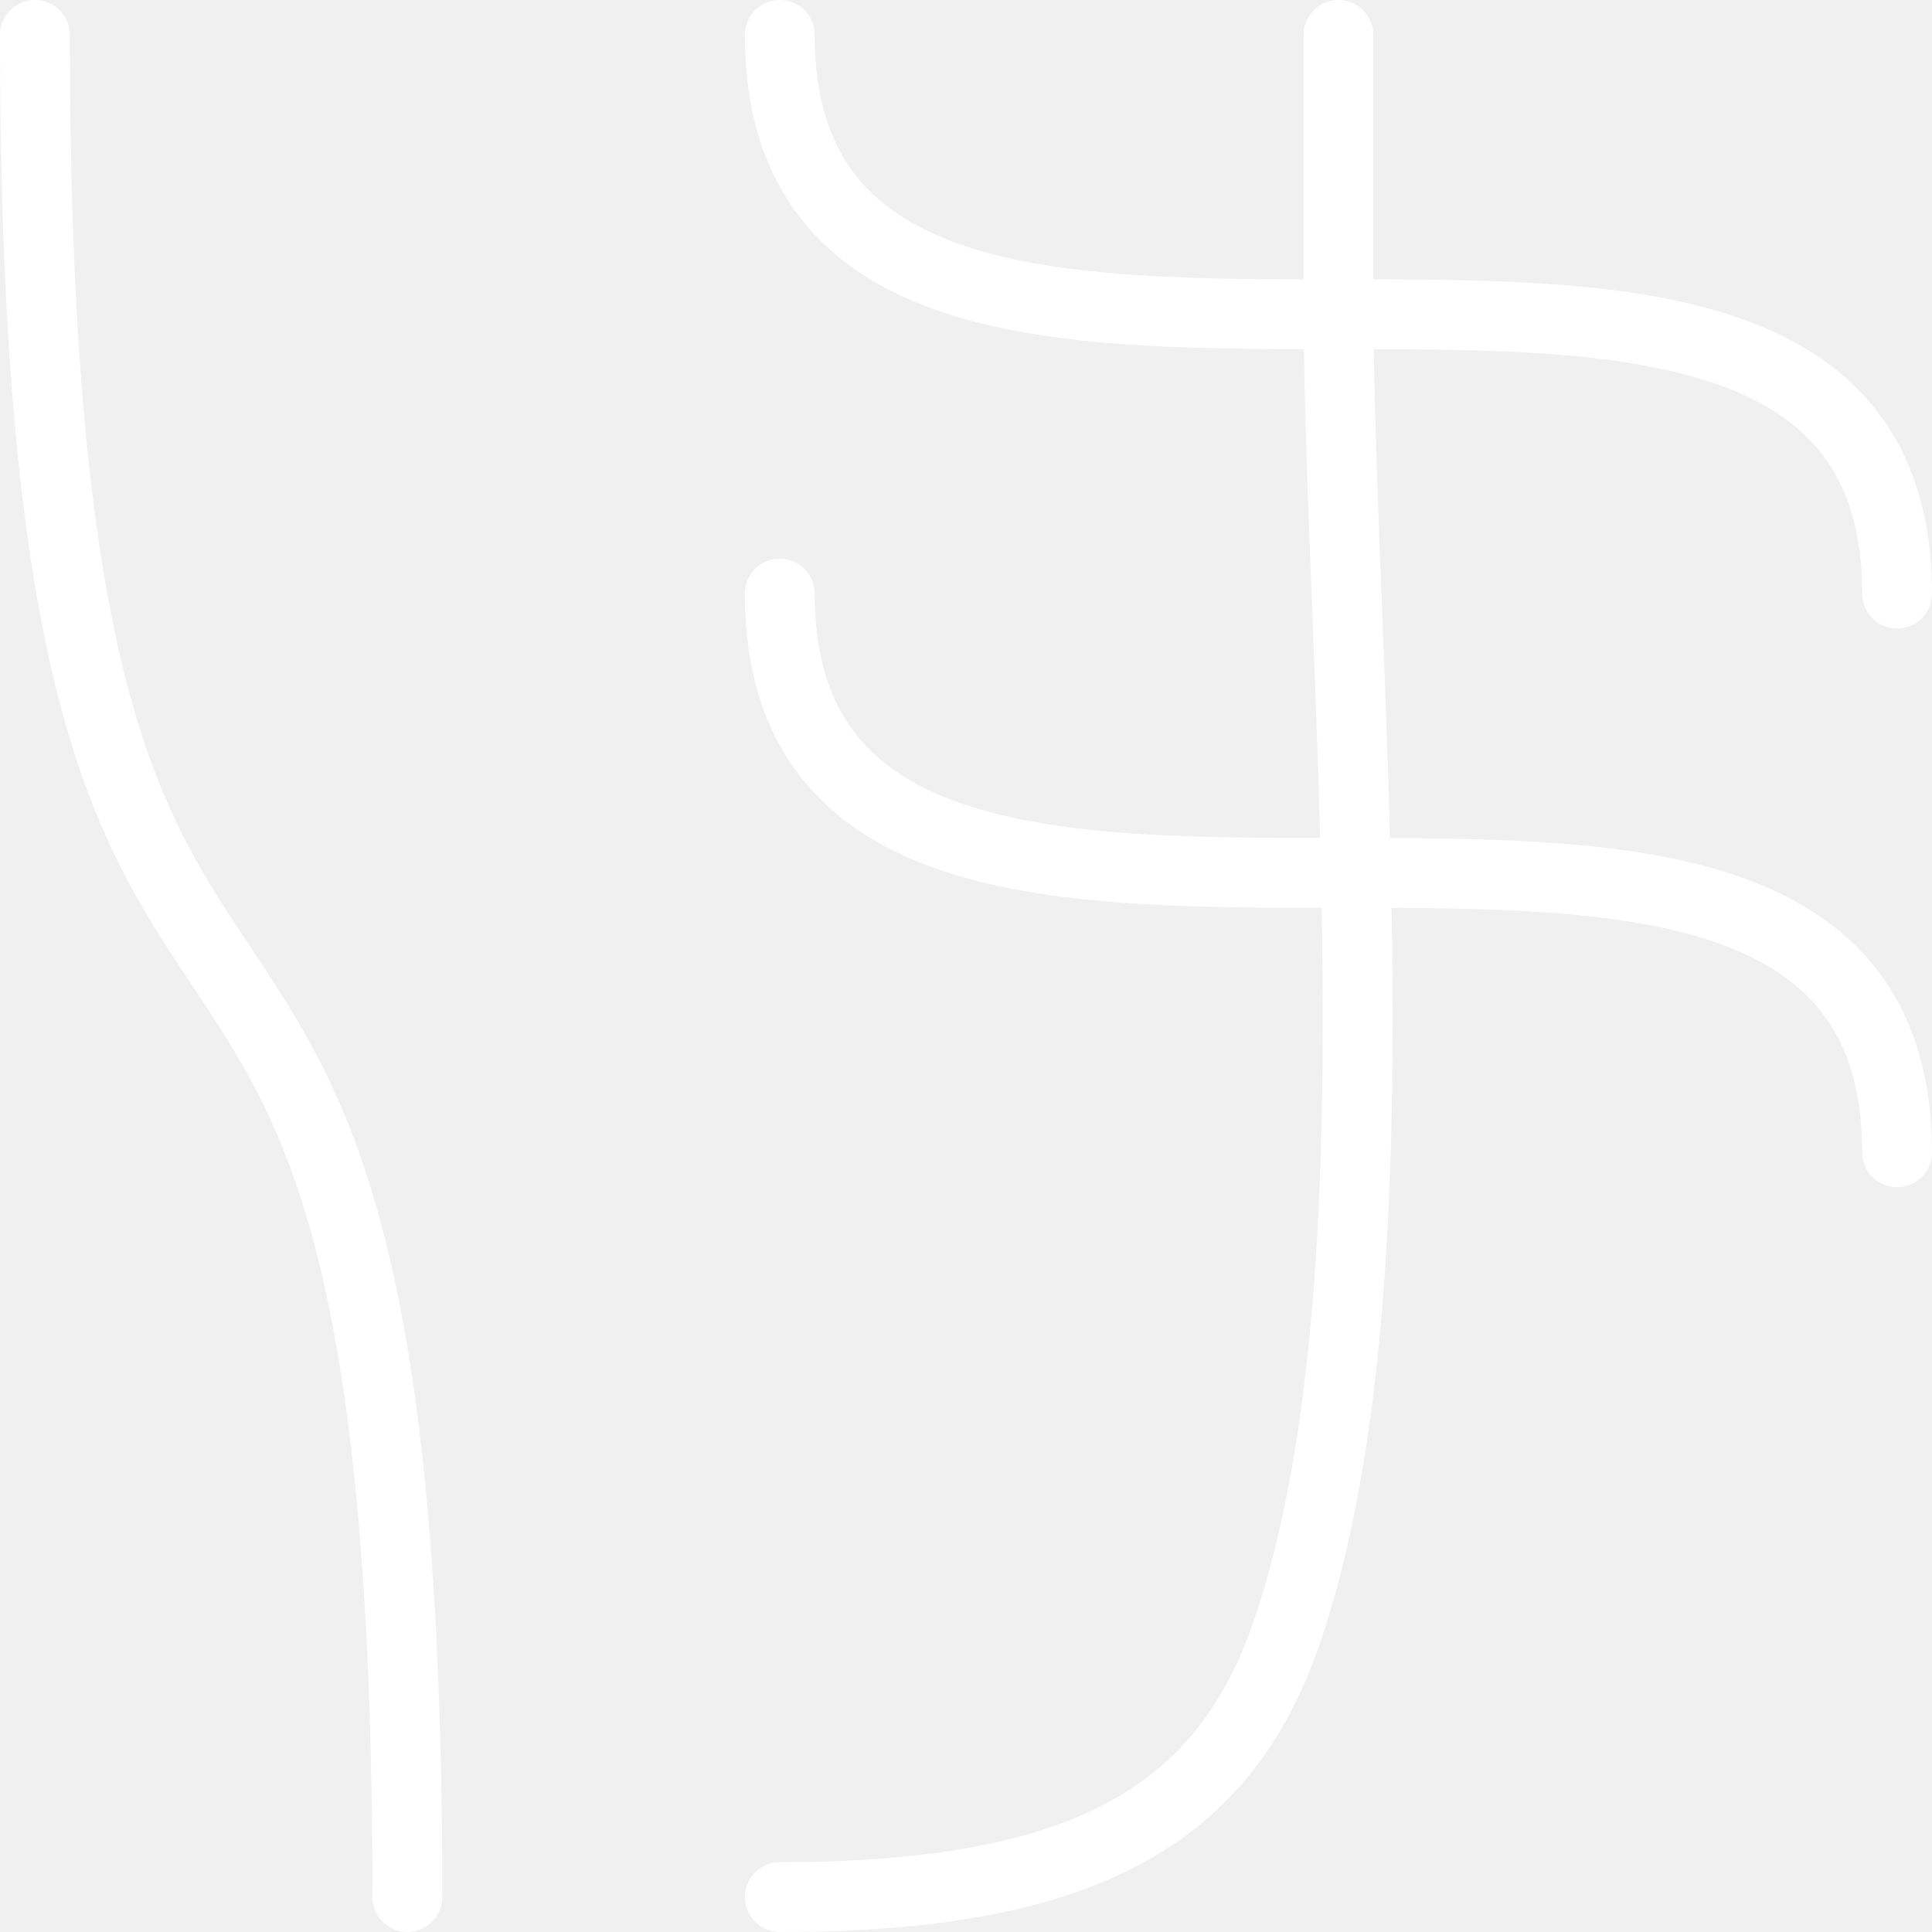
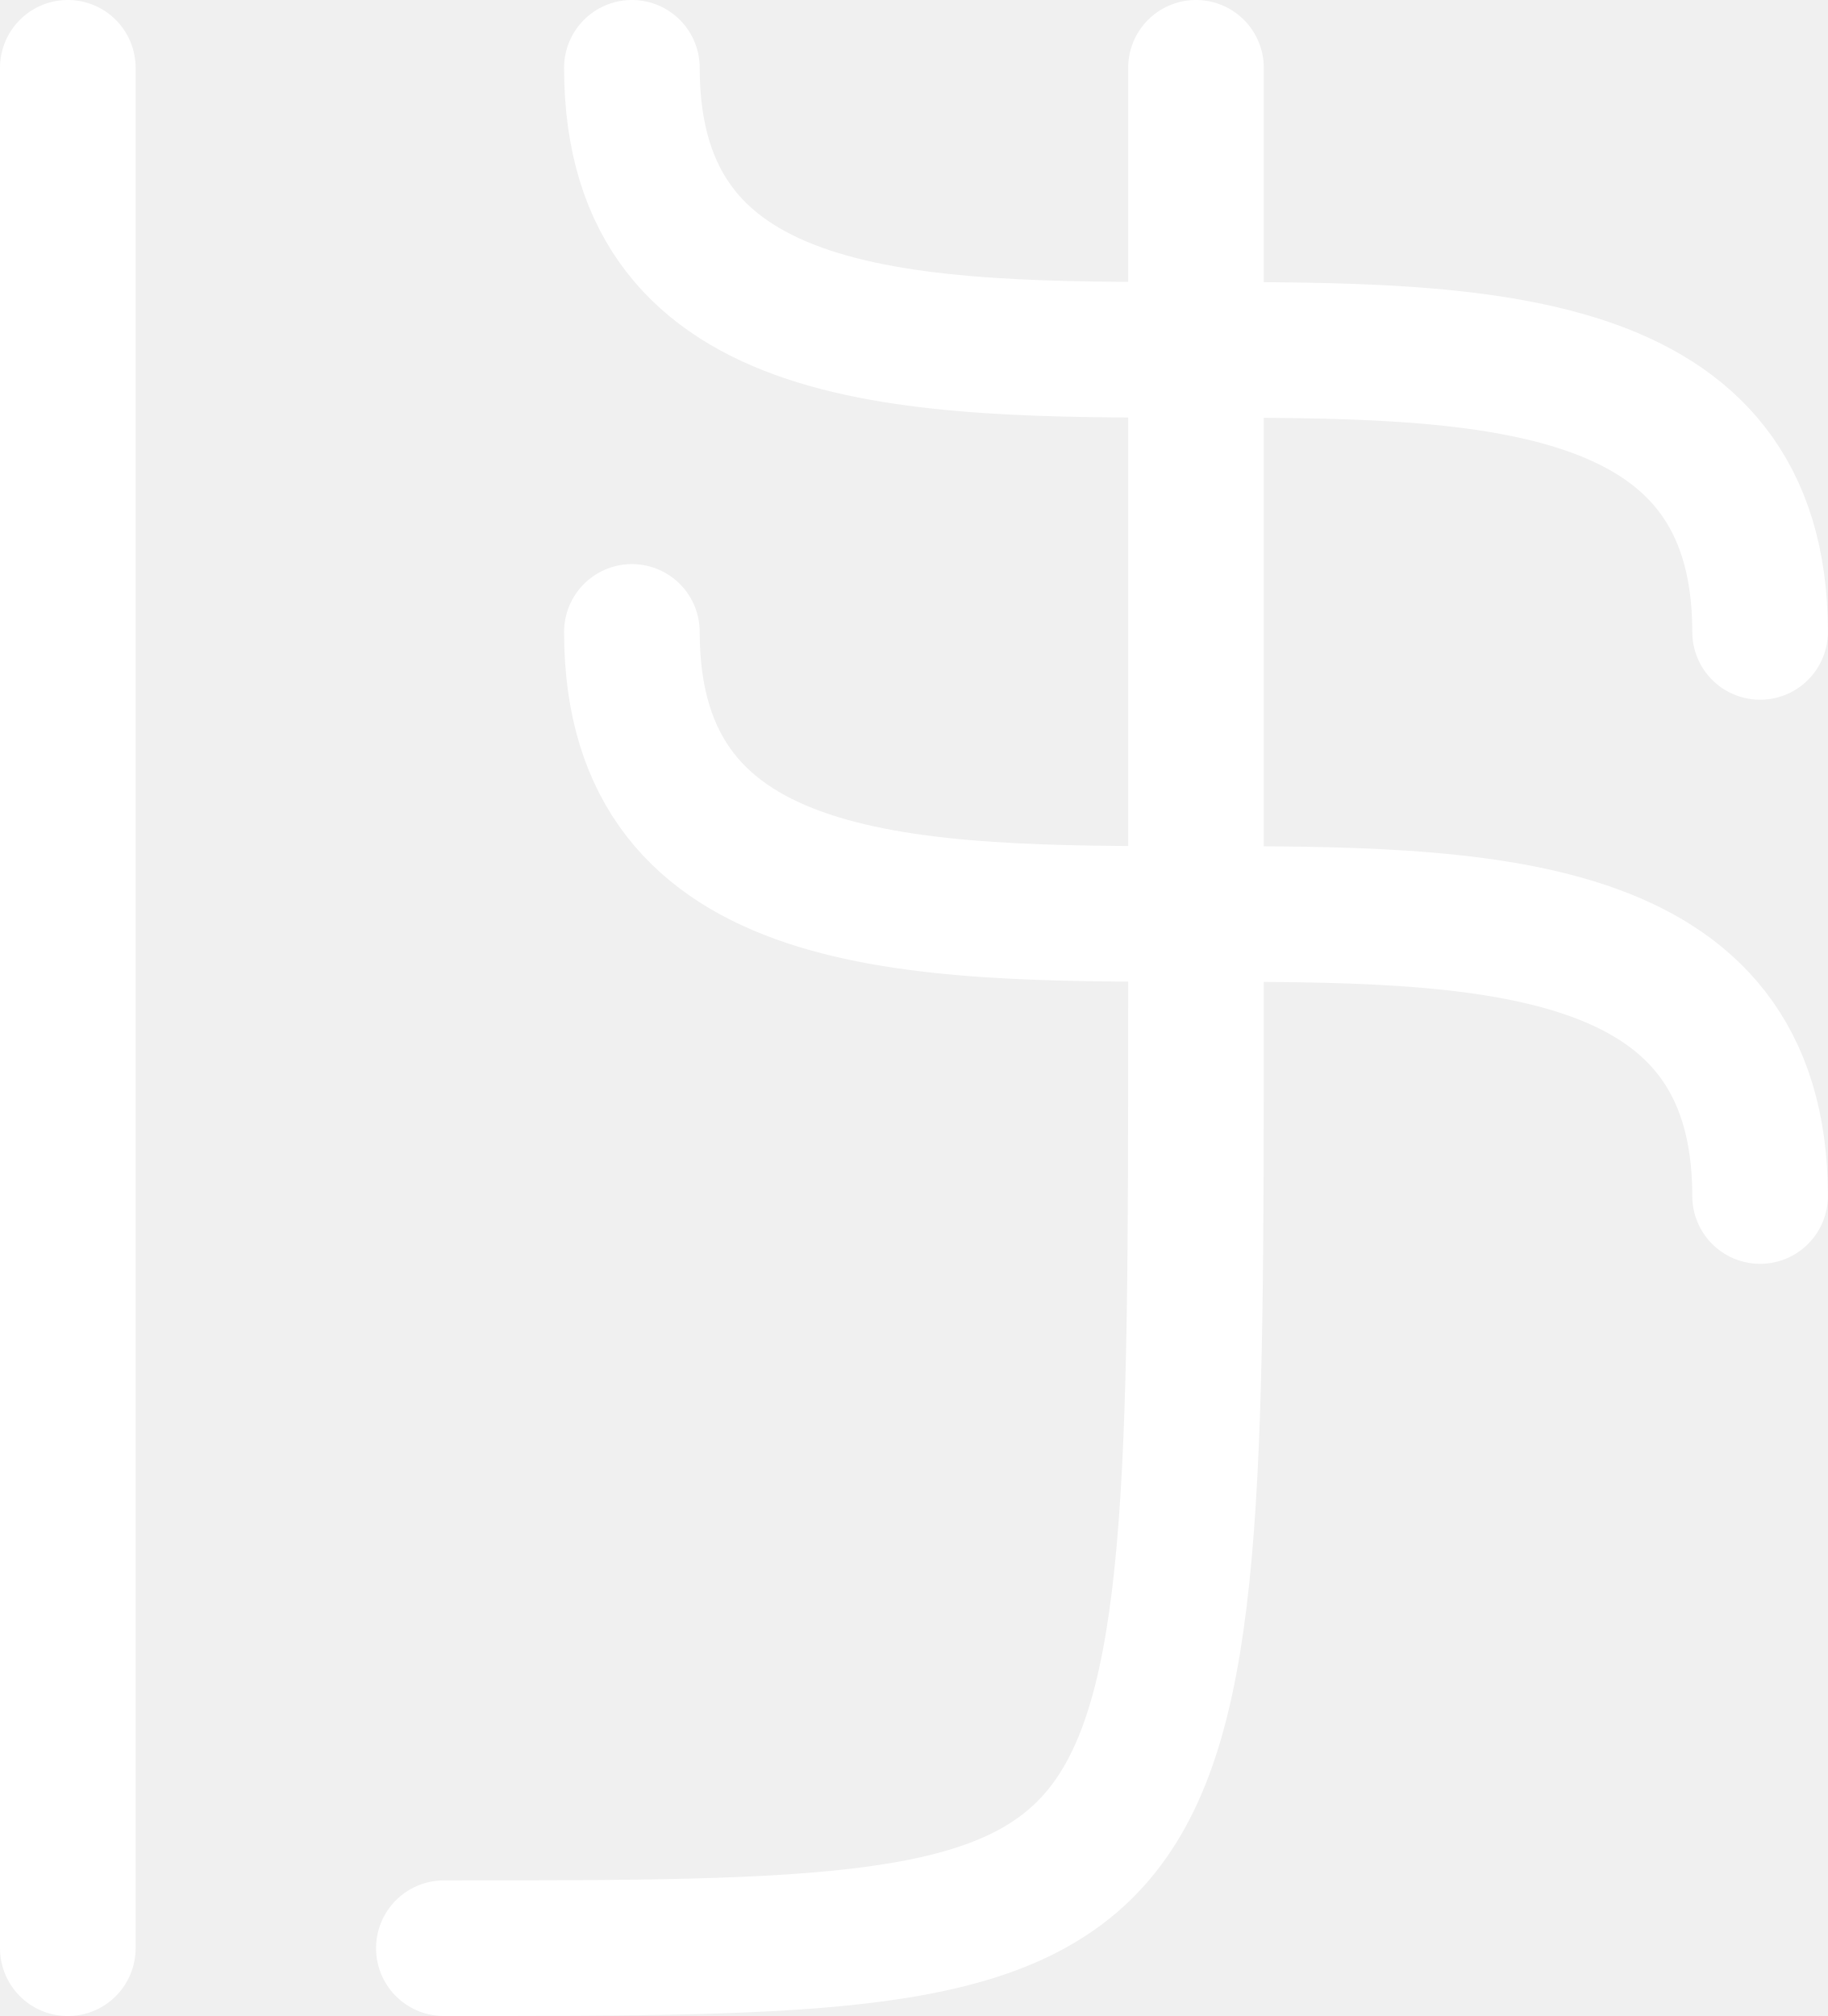
- <svg xmlns="http://www.w3.org/2000/svg" width="41.5" height="41.5" viewBox="0 0 41.5 41.5" version="1.1" id="svg1">
+ <svg xmlns="http://www.w3.org/2000/svg" width="40.759" height="44.951" viewBox="0 0 40.759 44.951" version="1.1" id="svg1">
  <defs id="defs1" />
-   <g id="g25" style="display:inline" transform="translate(-3.249765,-3.249765)">
-     <path style="fill:none;fill-rule:evenodd;stroke:#ffffff;stroke-width:1.5;stroke-linecap:round;stroke-linejoin:round;stroke-dasharray:none;stroke-opacity:1" d="m 36,4 v 5.594 c 0,7.956 1.46,21.216 -1.108,28.713 C 33.548,42.229 30.576,44 24,44" id="path23" transform="translate(-4)" />
-     <path style="fill:none;fill-rule:evenodd;stroke:#ffffff;stroke-width:1.5;stroke-linecap:round;stroke-linejoin:round" d="m 20,4 c 0,12 24,0 24,12" id="path24" />
-     <path style="display:inline;fill:none;fill-rule:evenodd;stroke:#ffffff;stroke-width:1.5;stroke-linecap:round;stroke-linejoin:round" d="m 20,16 c 0,12 24,0 24,12" id="path24-0" />
-     <path style="fill:none;fill-rule:evenodd;stroke:#ffffff;stroke-width:1.5;stroke-linecap:round;stroke-linejoin:round" d="m 4,4 c 0,28 8,12 8,40" id="path25" />
+   <g id="g25" style="display:inline" transform="translate(-5.620729,-1.524344)">
+     <path style="display:inline;fill:none;fill-rule:evenodd;stroke:#ffffff;stroke-width:2.885;stroke-linecap:round;stroke-linejoin:round;stroke-dasharray:none;stroke-opacity:1" d="m 36,4 v 20 c 0,20 0,20 -16,20" id="path23" transform="matrix(1.048192,0,0,1.048192,-5.445767,-1.156613)" />
+     <path style="display:inline;fill:none;fill-rule:evenodd;stroke:#ffffff;stroke-width:3.024;stroke-linecap:round;stroke-linejoin:round;stroke-dasharray:none" d="m 7.133,3.036 c 0,29.349 0,12.578 0,41.928" id="path25" />
+     <path style="display:inline;fill:none;fill-rule:evenodd;stroke:#ffffff;stroke-width:3.024;stroke-linecap:round;stroke-linejoin:round;stroke-dasharray:none" d="m 19.711,3.036 c 0,12.578 25.157,0 25.157,12.578" id="path24" />
+     <path style="display:inline;fill:none;fill-rule:evenodd;stroke:#ffffff;stroke-width:3.024;stroke-linecap:round;stroke-linejoin:round;stroke-dasharray:none" d="m 19.711,15.614 c 0,12.578 25.157,0 25.157,12.578" id="path24-0" />
  </g>
</svg>
